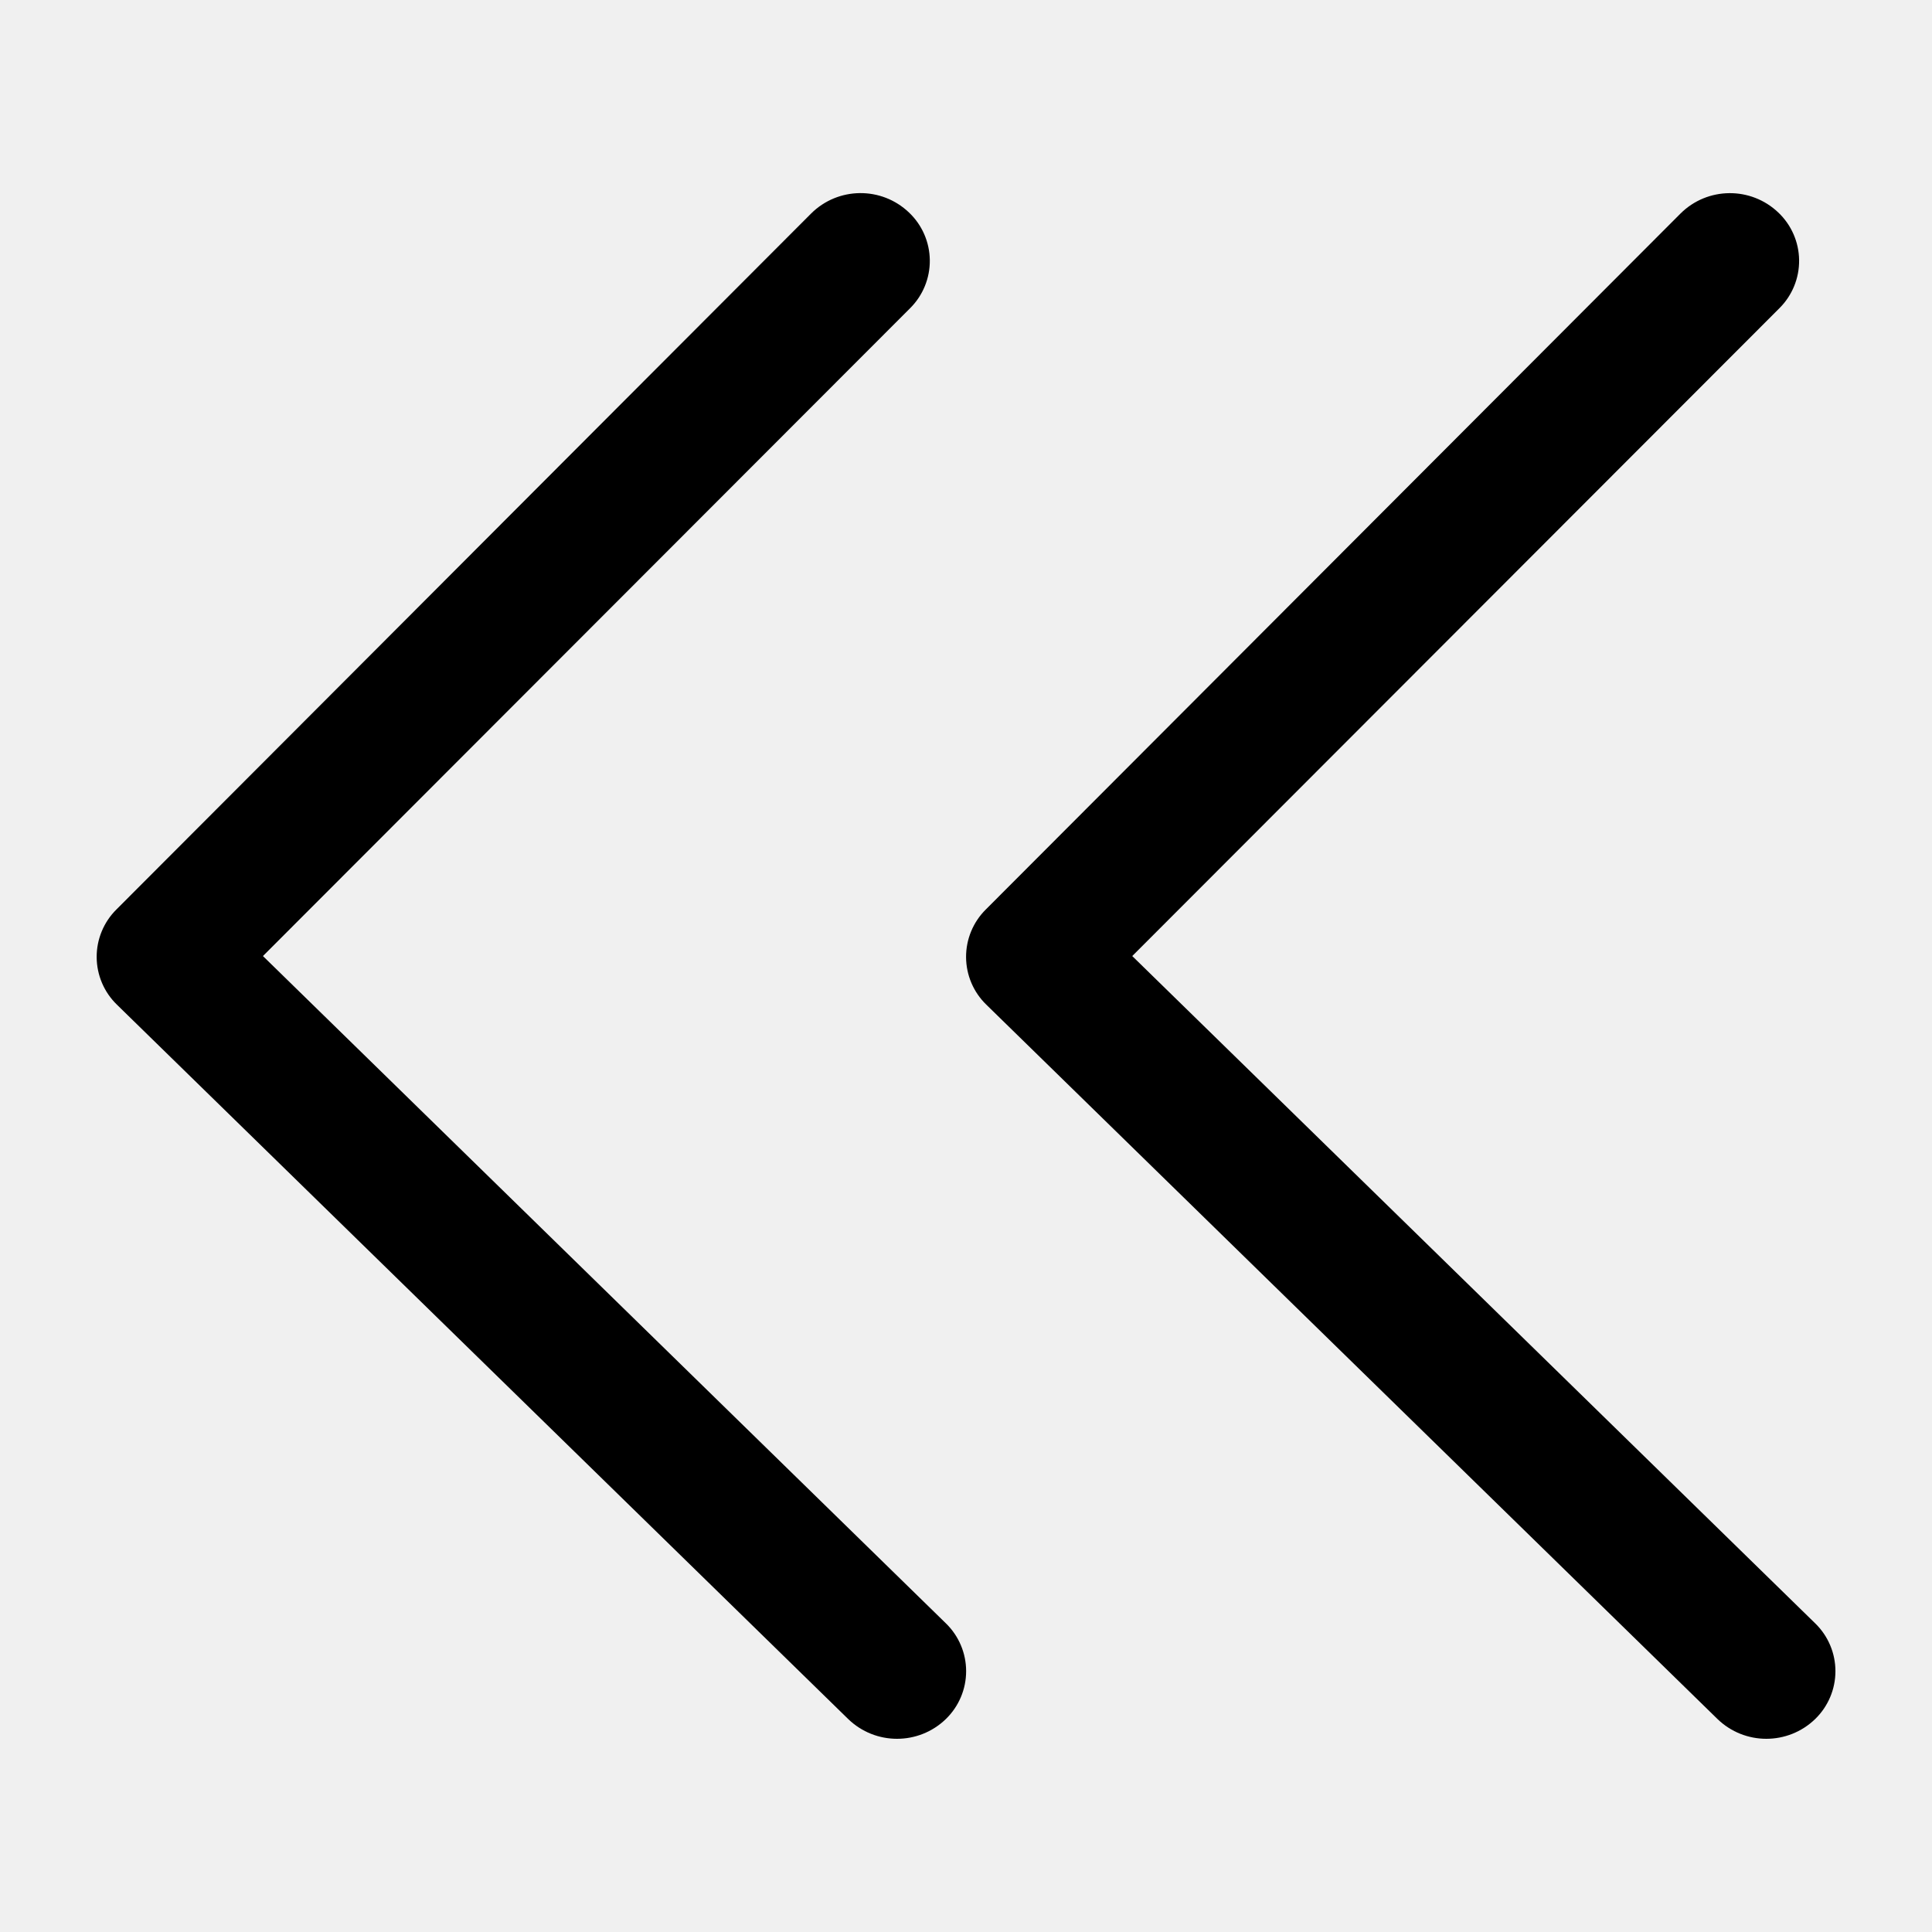
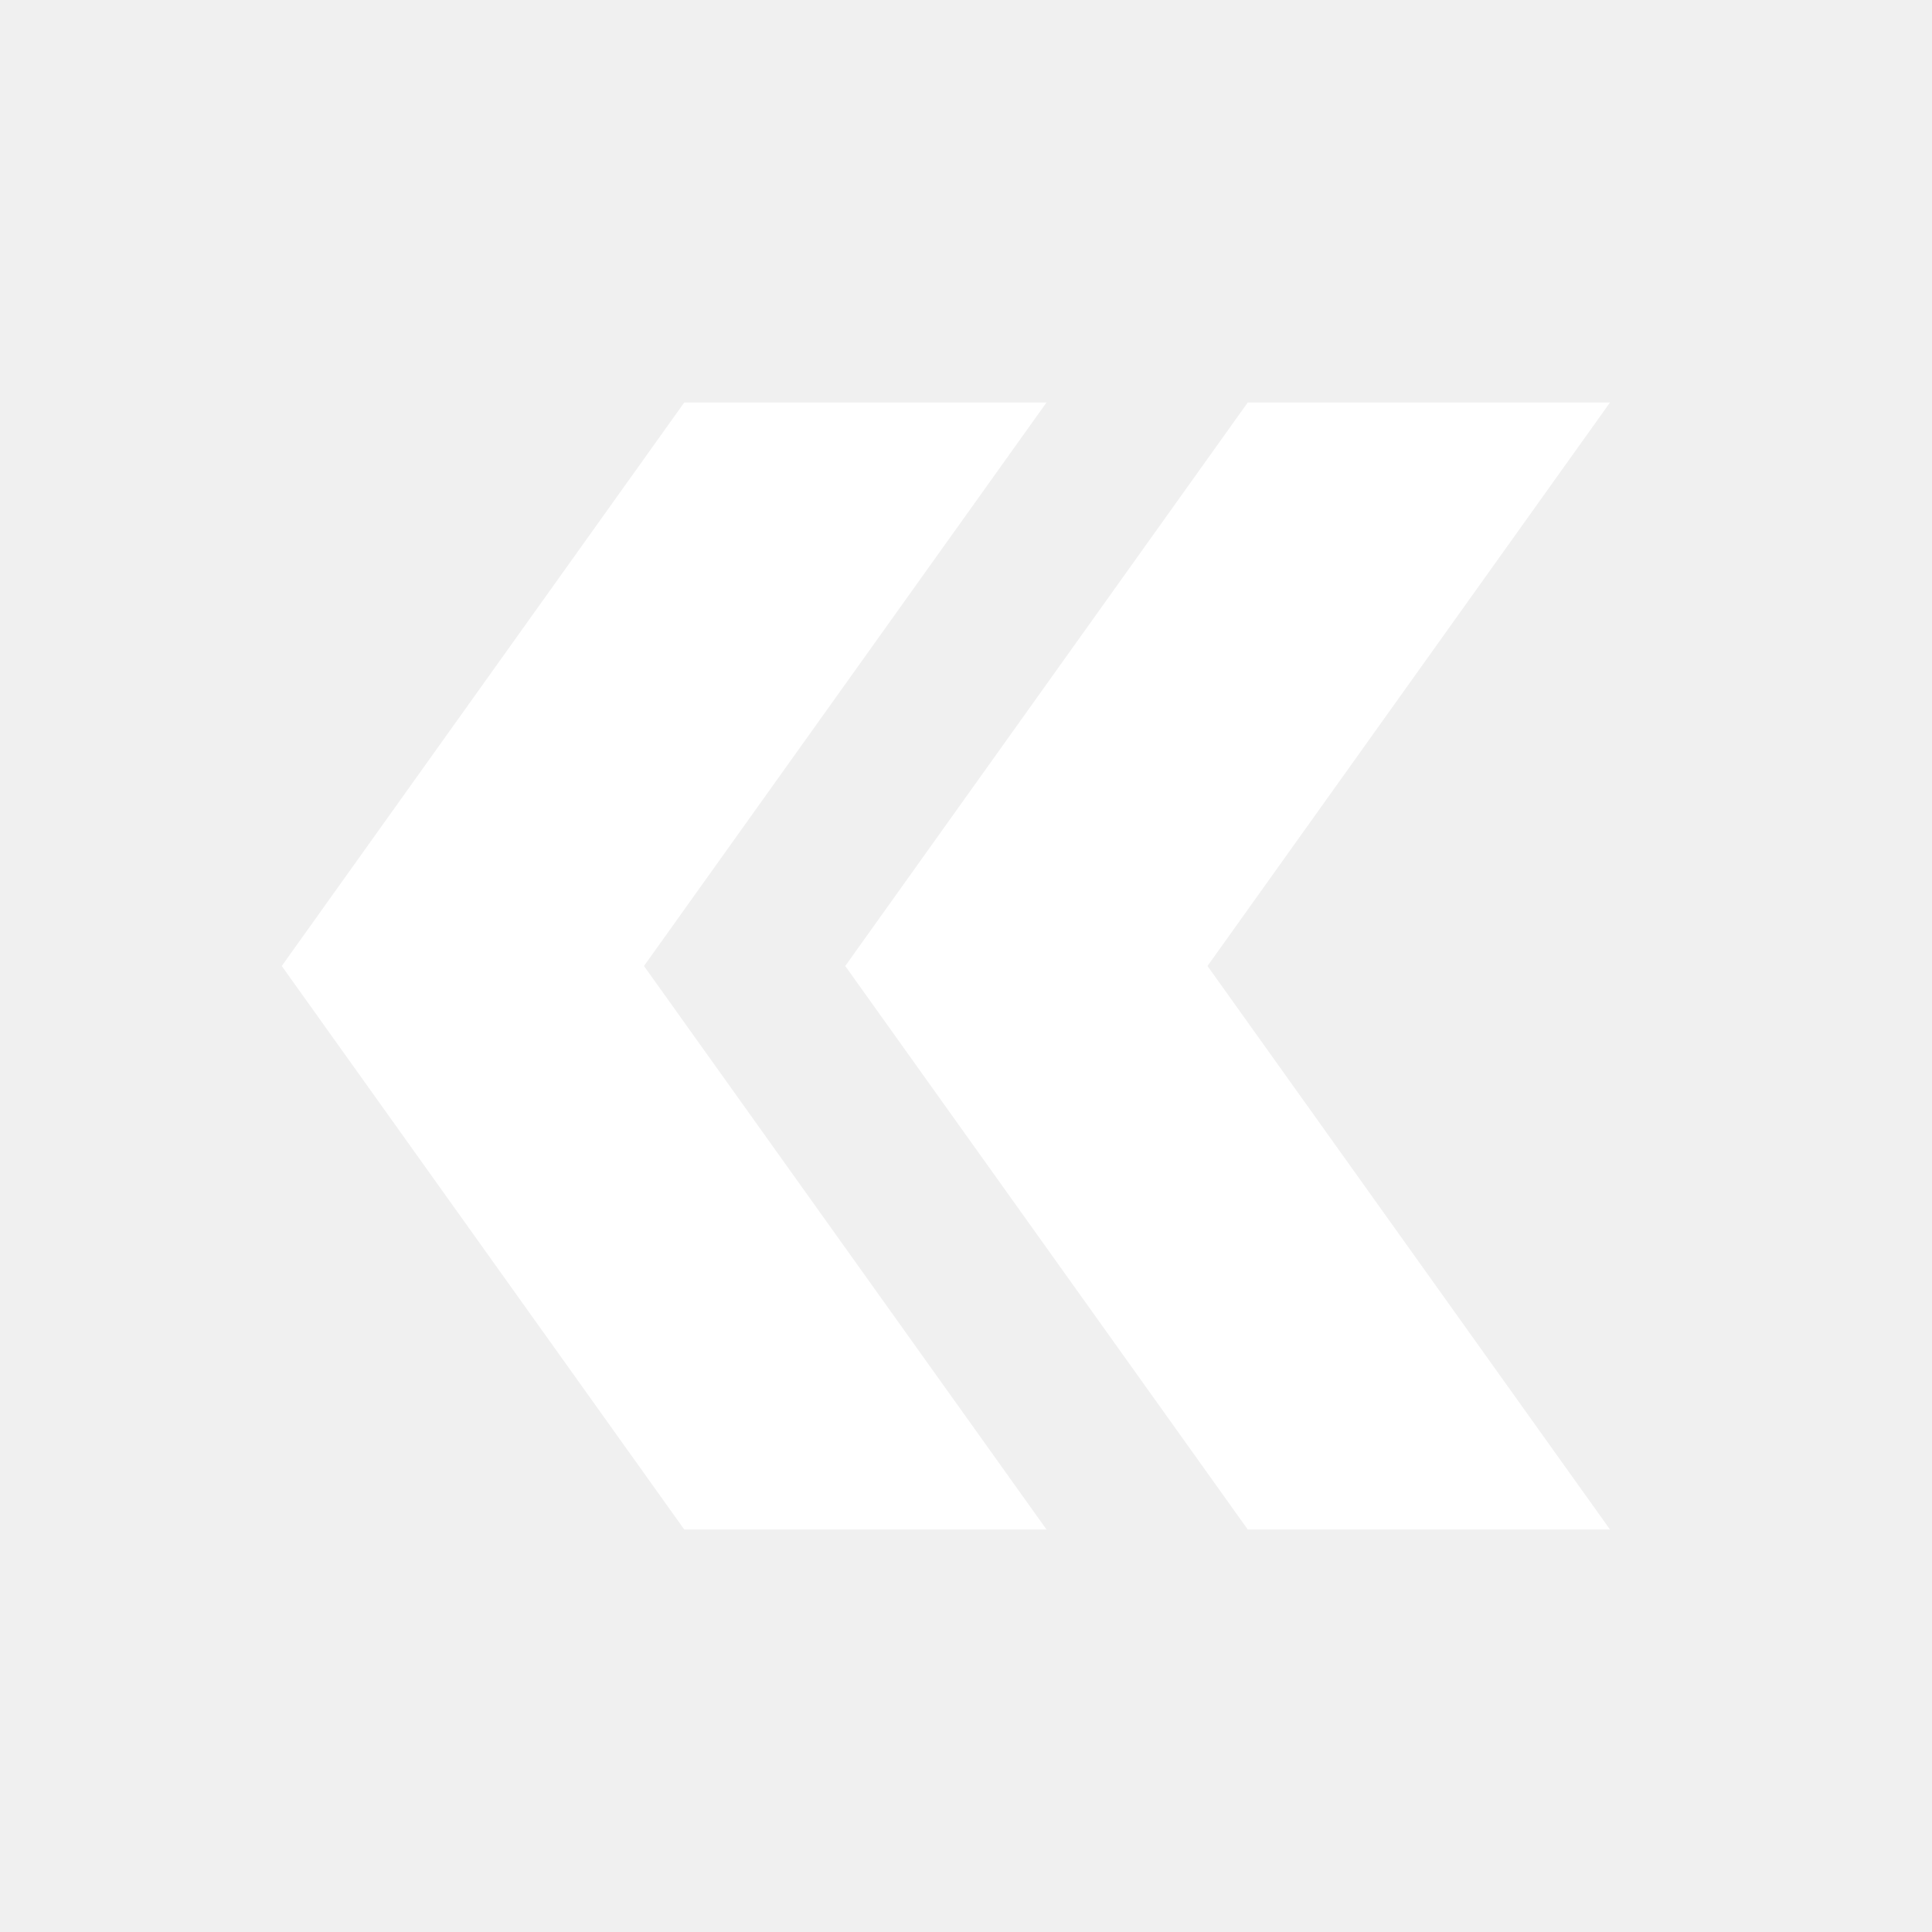
- <svg xmlns="http://www.w3.org/2000/svg" width="20" height="20" viewBox="0 0 20 20">
-   <path fill="currentColor" d="M8.397 2.21A.726.726 0 0 1 9.41 2.2a.69.69 0 0 1 .012.99l-6.7 6.707l7.07 6.908a.69.69 0 0 1 0 .99a.727.727 0 0 1-1.012 0L1.21 10.4a.69.69 0 0 1-.005-.985Zm9 0a.726.726 0 0 1 1.012-.01a.69.69 0 0 1 .012.99l-6.7 6.707l7.07 6.908a.69.69 0 0 1 0 .99a.727.727 0 0 1-1.012 0L10.21 10.4a.69.69 0 0 1-.005-.985Z" />
+ <svg xmlns="http://www.w3.org/2000/svg" width="24" height="24" viewBox="0 0 24 24">
+   <g transform="rotate(180 12 12)">
+     <path fill="white" d="M15.5 5H11l5 7l-5 7h4.5l5-7z" />
+     <path fill="white" d="M8.5 5H4l5 7l-5 7h4.5l5-7z" />
+   </g>
</svg>
